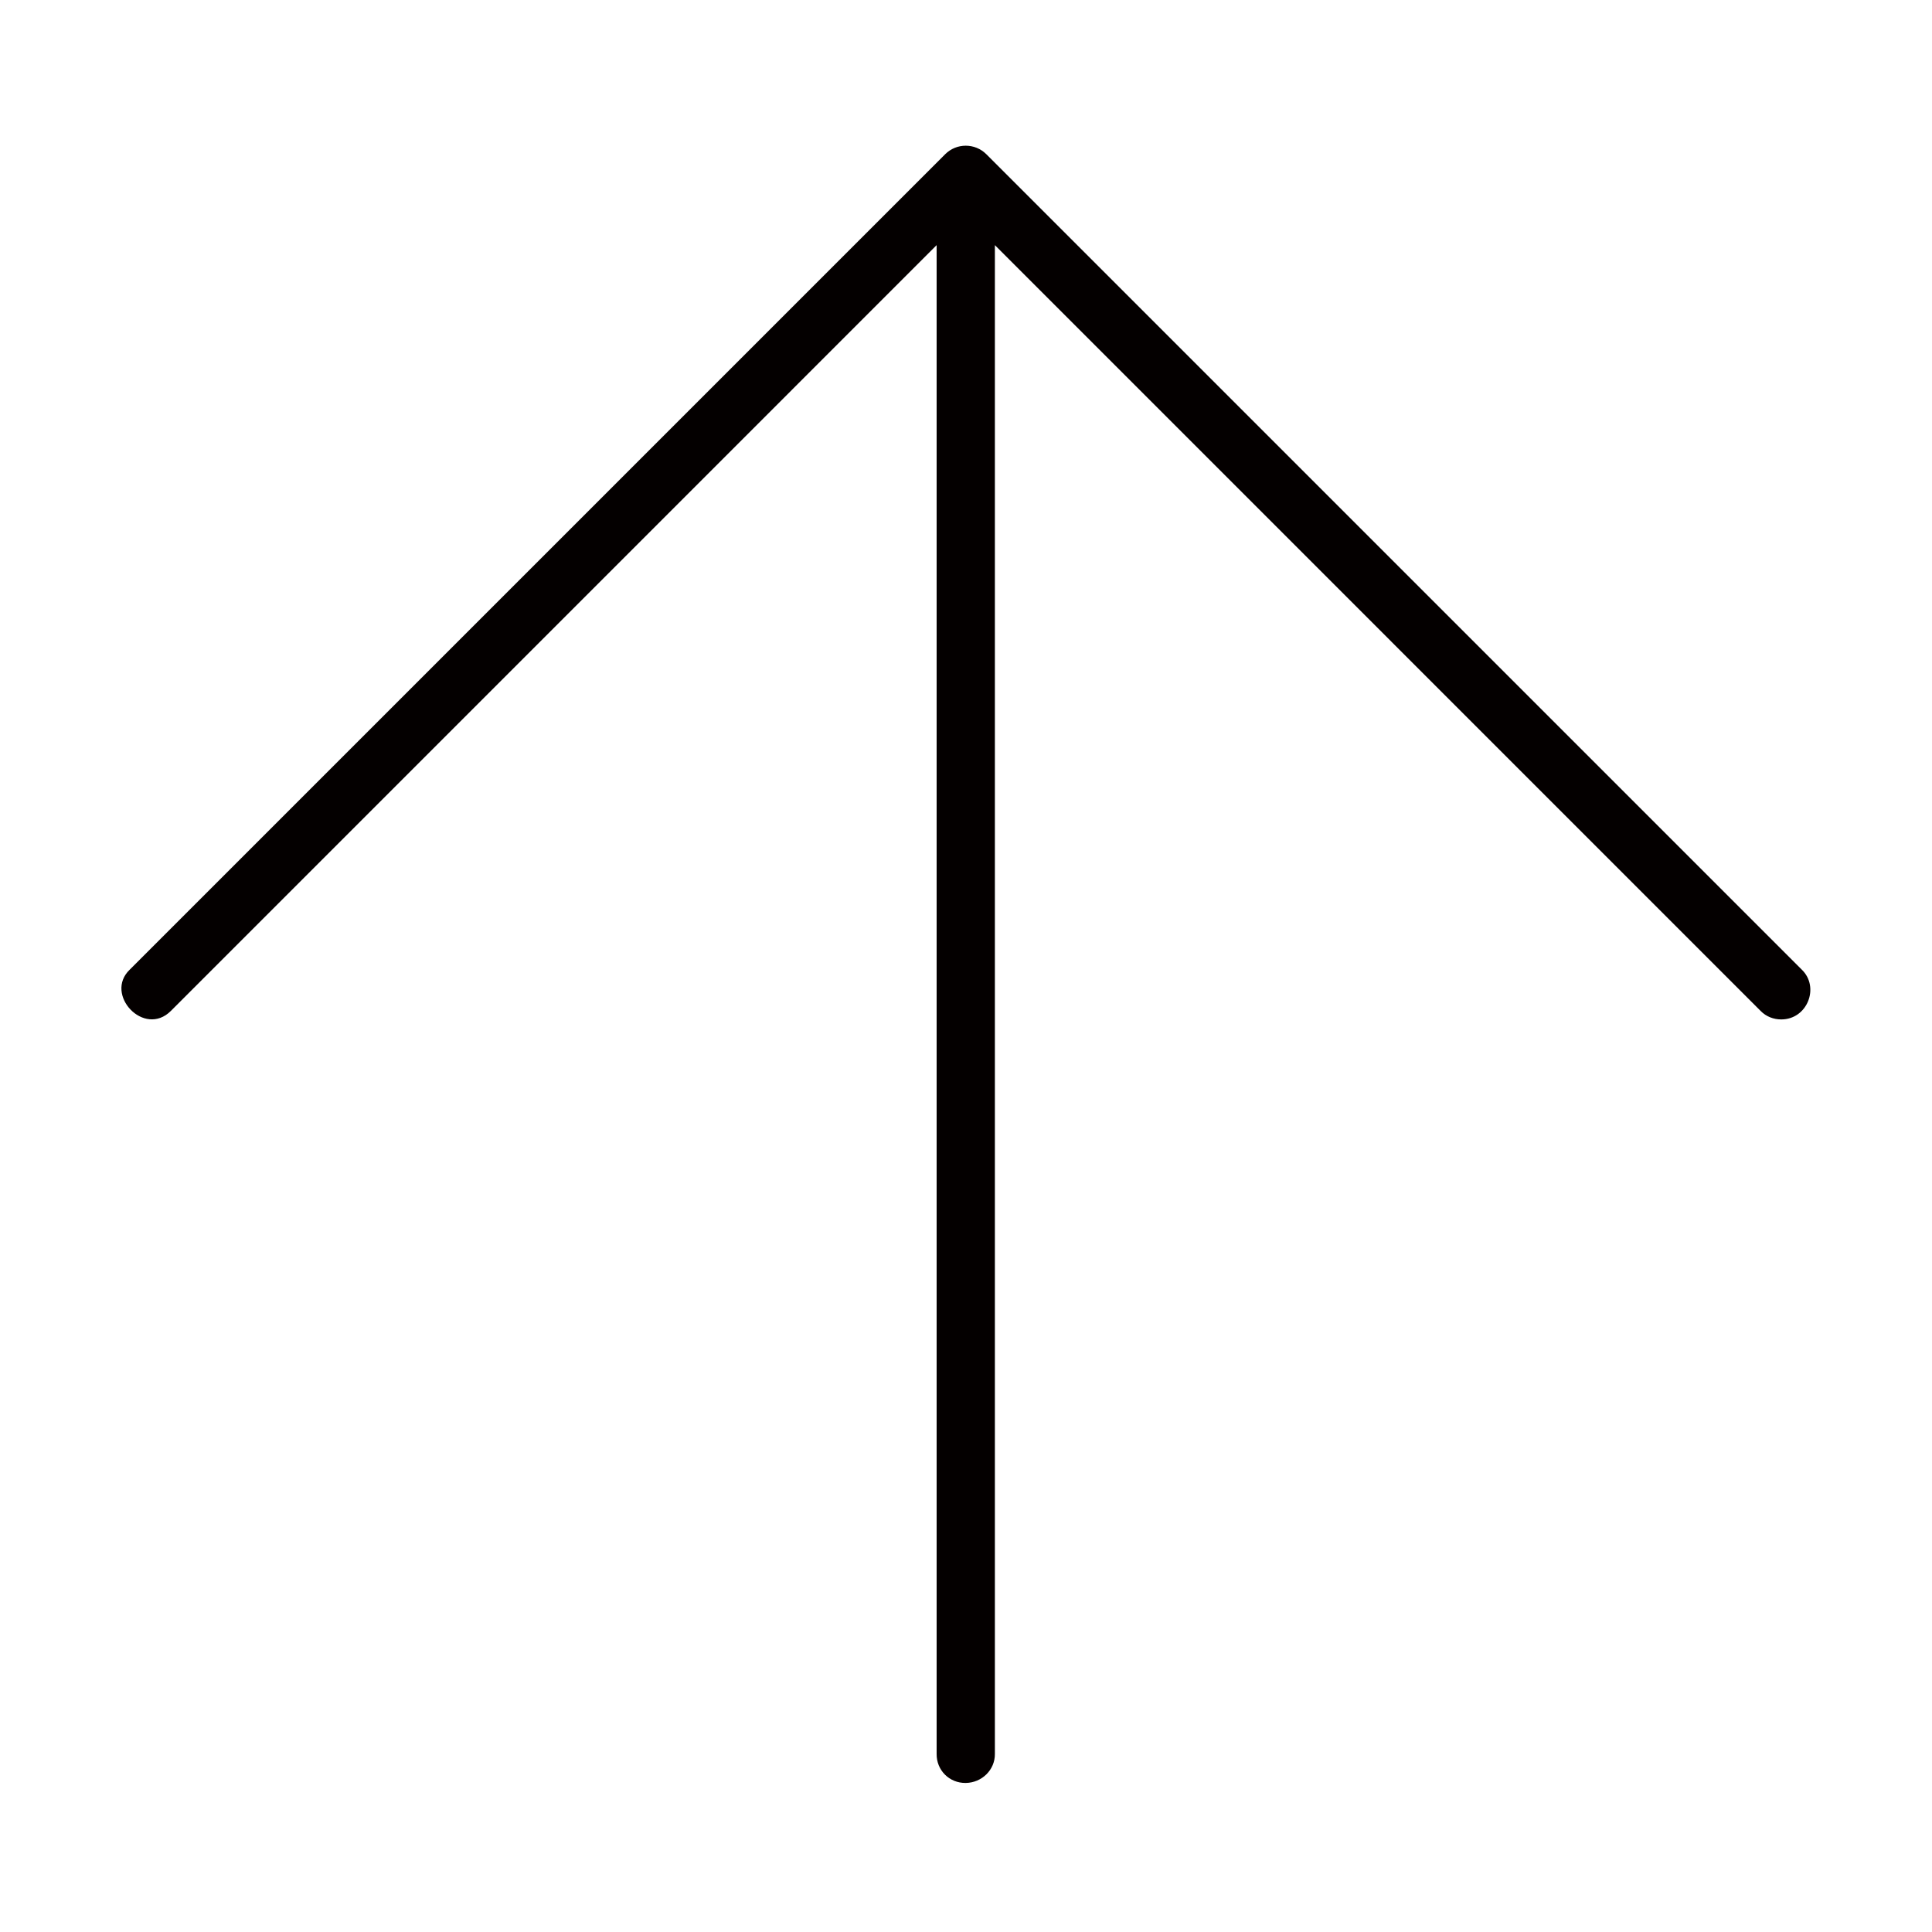
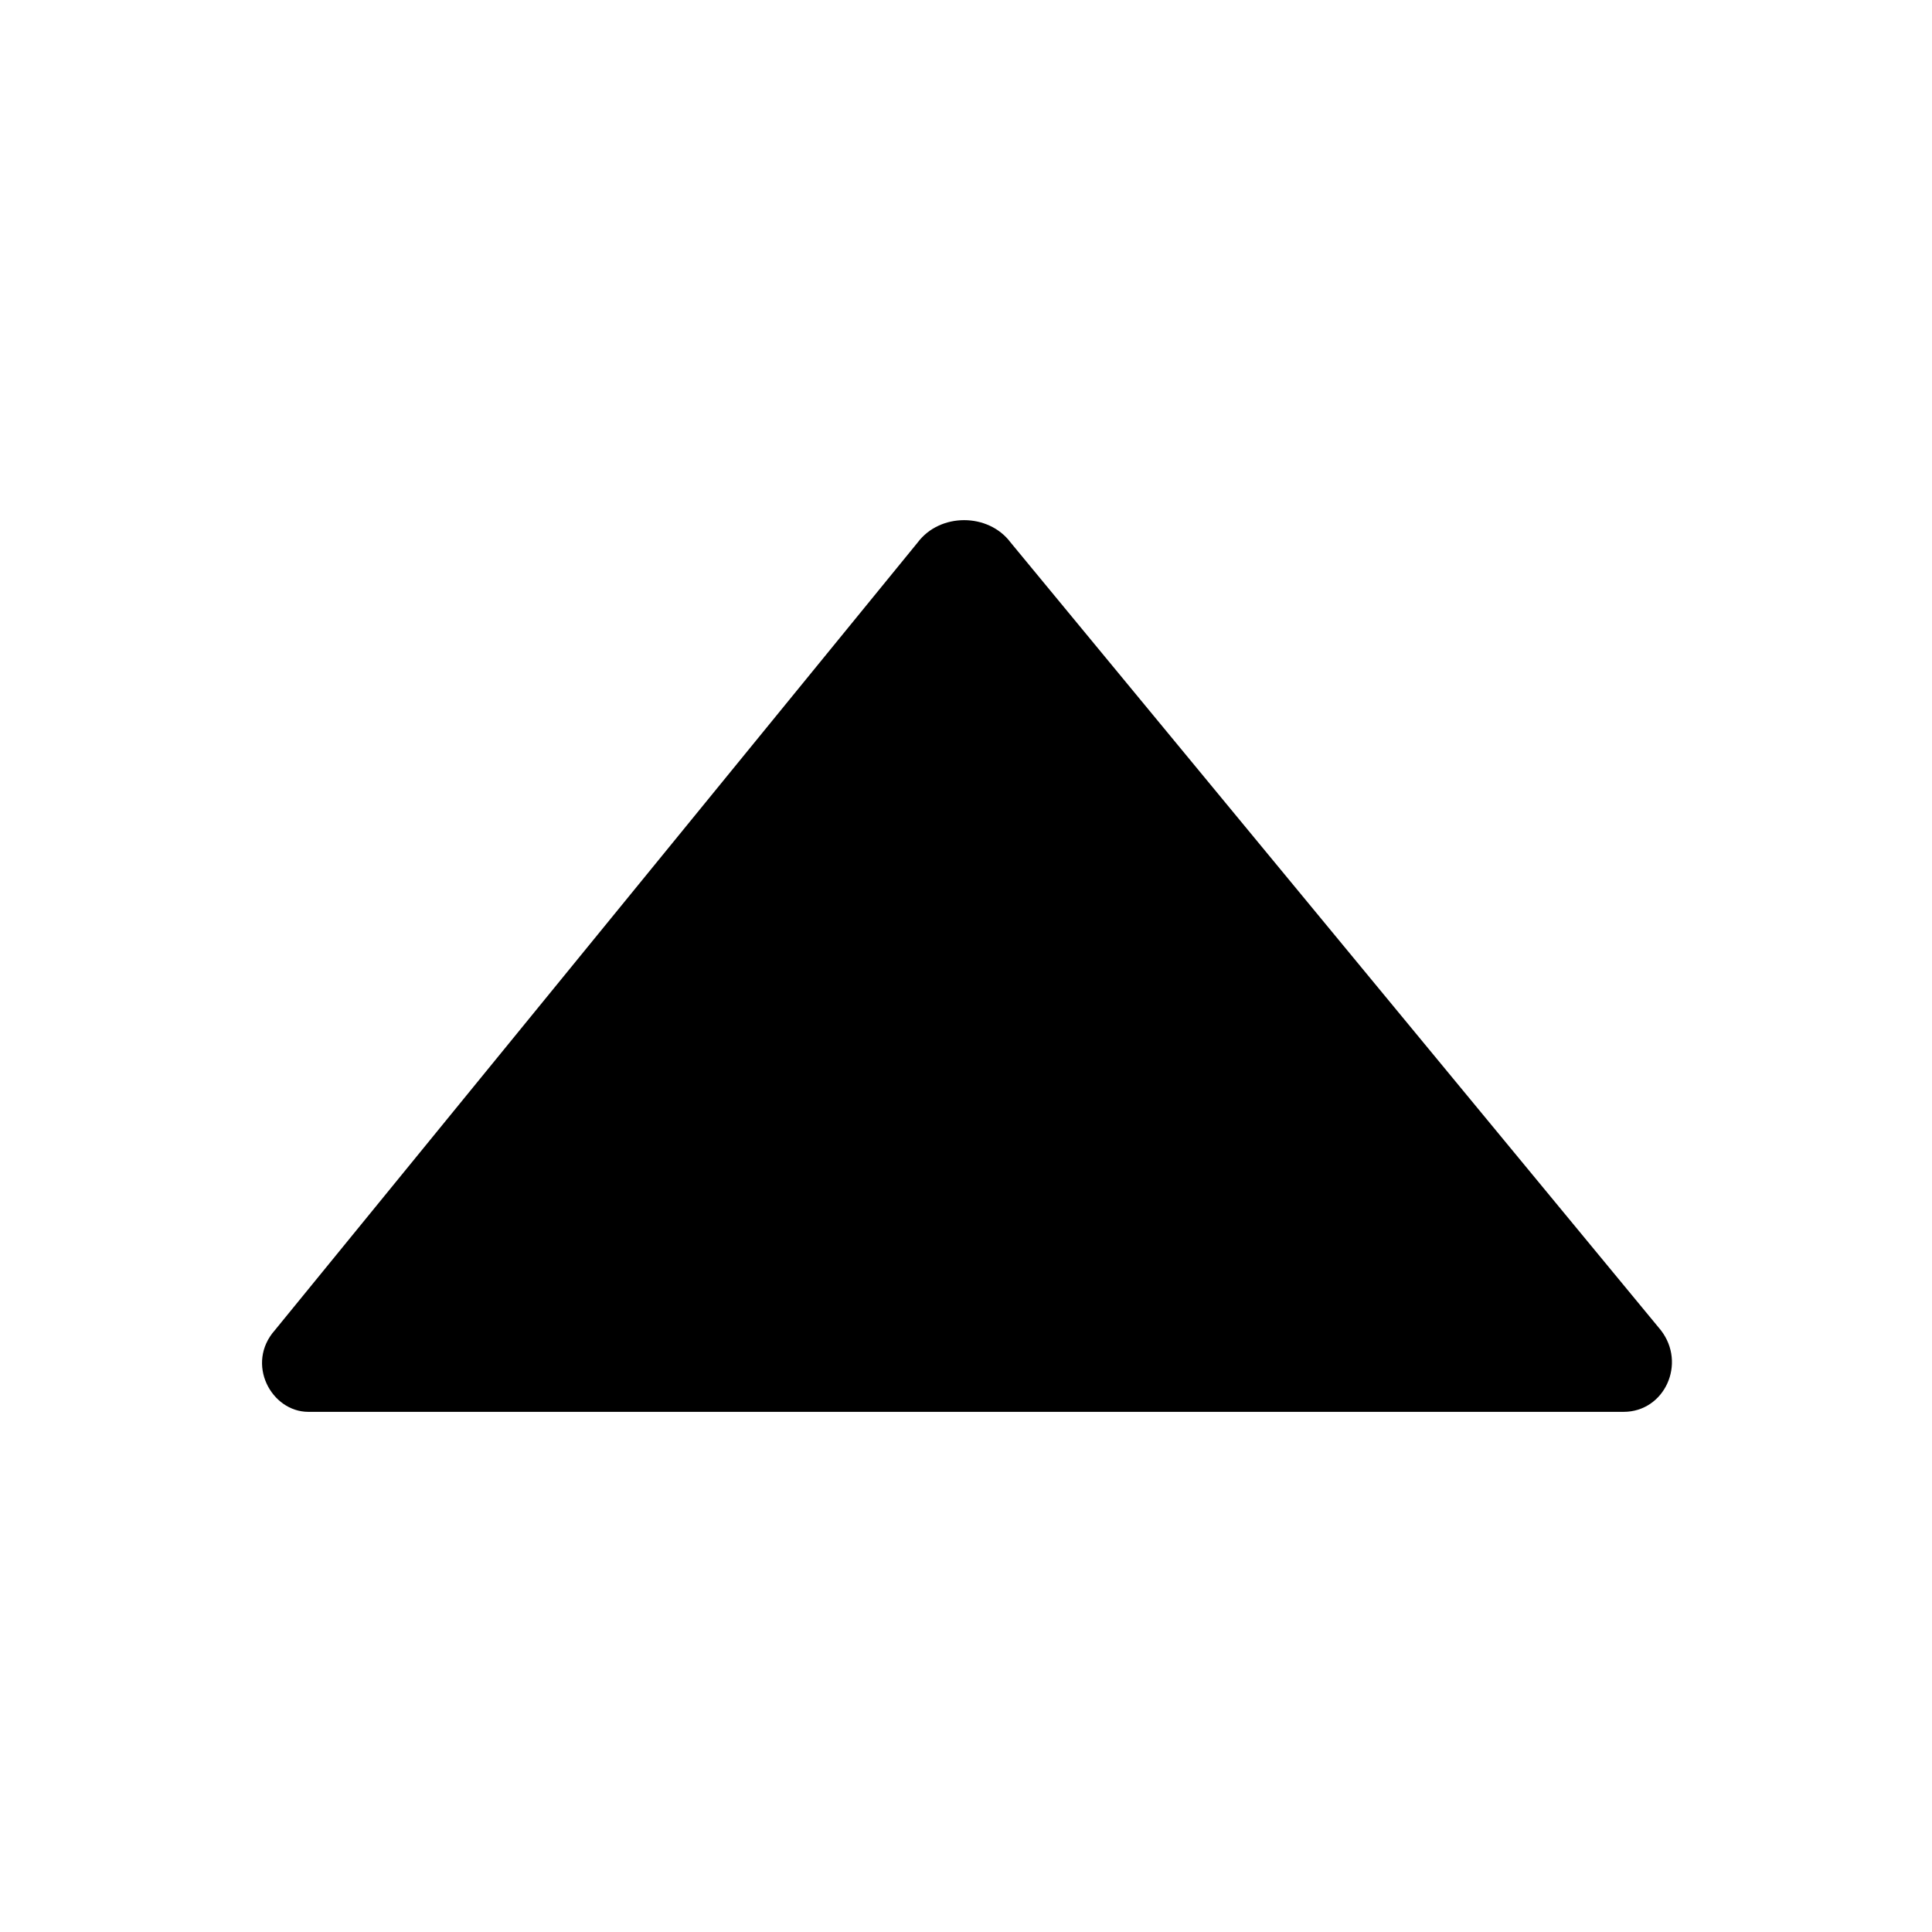
- <svg xmlns="http://www.w3.org/2000/svg" class="svg-icon" style="width: 1em; height: 1em;vertical-align: middle;overflow: hidden;" viewBox="0 0 1024 1024" version="1.1">
-   <path d="M90.562 535.811L496.433 129.925v799.641c-0.122 8.697 6.724 15.558 15.437 15.437 8.503-0.122 15.558-6.92 15.437-15.437V129.925l405.854 405.886c2.908 2.967 6.798 4.507 10.93 4.507 13.899 0 20.469-17.125 10.93-26.351L522.781 81.748a15.428 15.428 0 0 0-21.826 0L68.734 513.967c-13.657 13.129 7.654 36.014 21.828 21.844z" fill="#040000" />
+ <svg xmlns="http://www.w3.org/2000/svg" class="svg-icon" style="width: 1em; height: 1em;vertical-align: middle;fill: currentColor;overflow: hidden;" viewBox="0 0 1024 1024" version="1.1">
+   <path d="M860.554 748.308H163.446c-19.692 0-33.477-25.6-17.723-43.323l340.677-417.477c11.815-15.754 37.415-15.754 49.231 0l344.615 417.477c13.785 17.723 1.969 43.323-19.692 43.323z" />
</svg>
